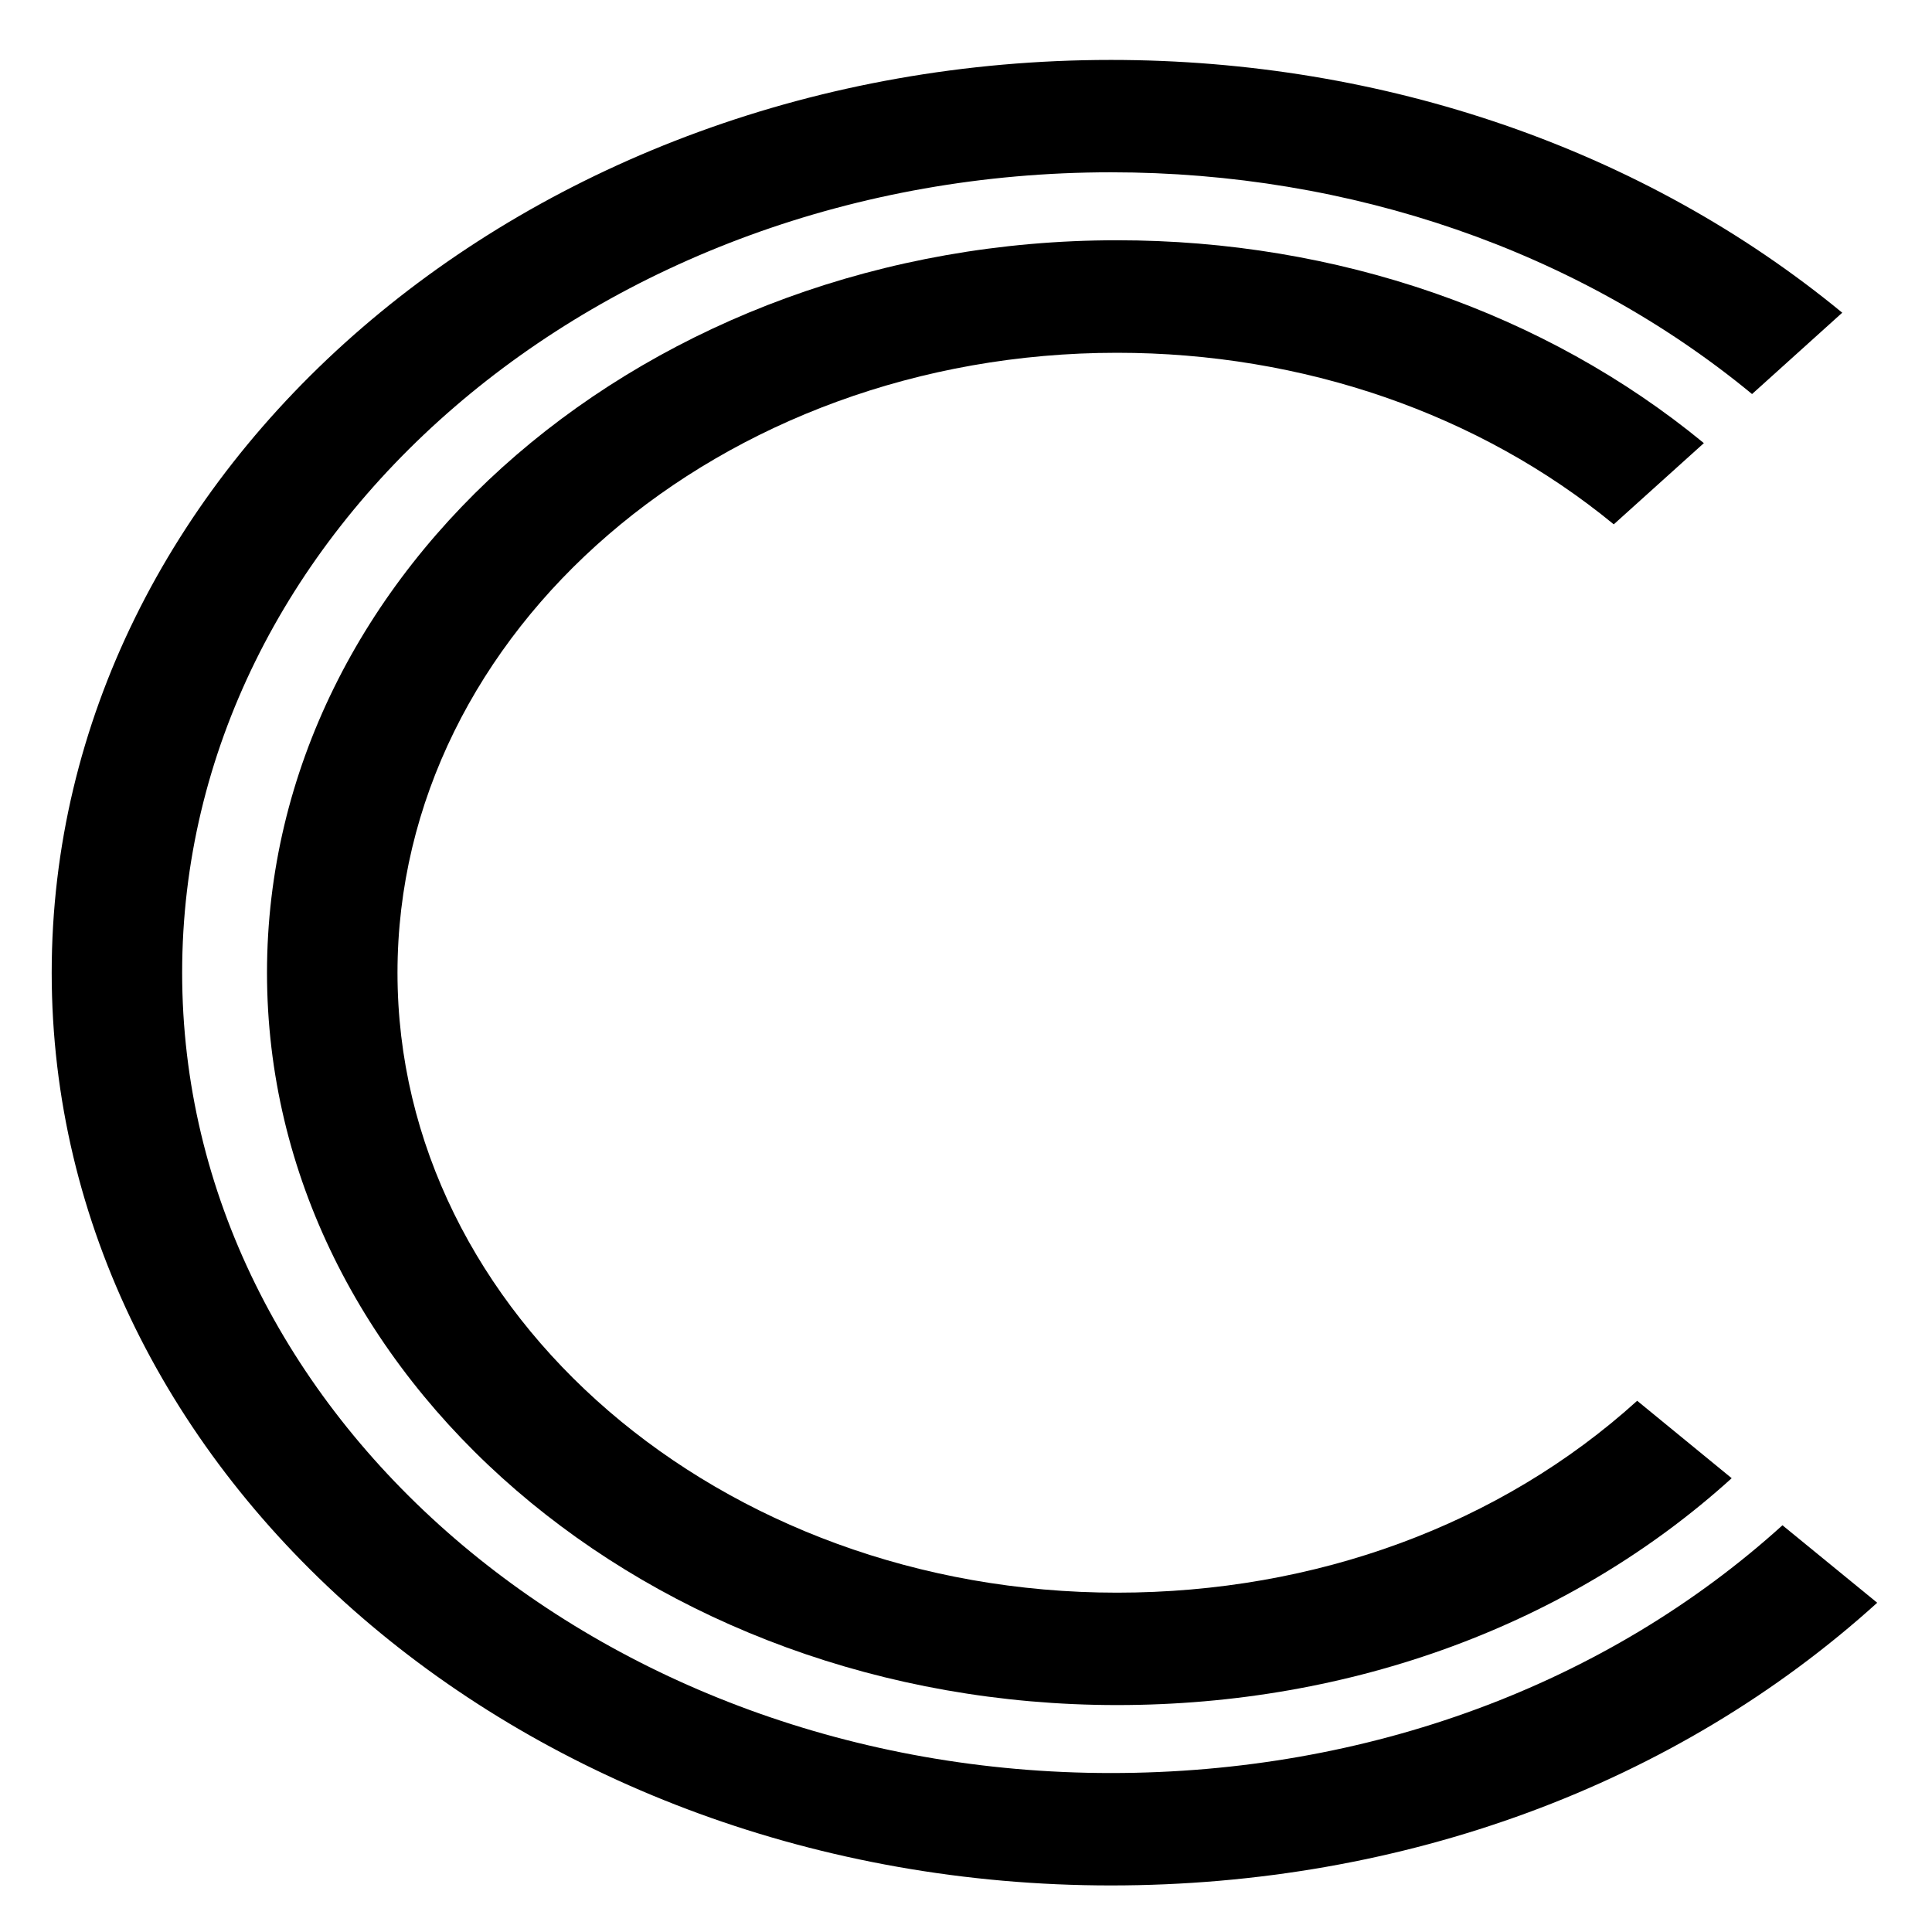
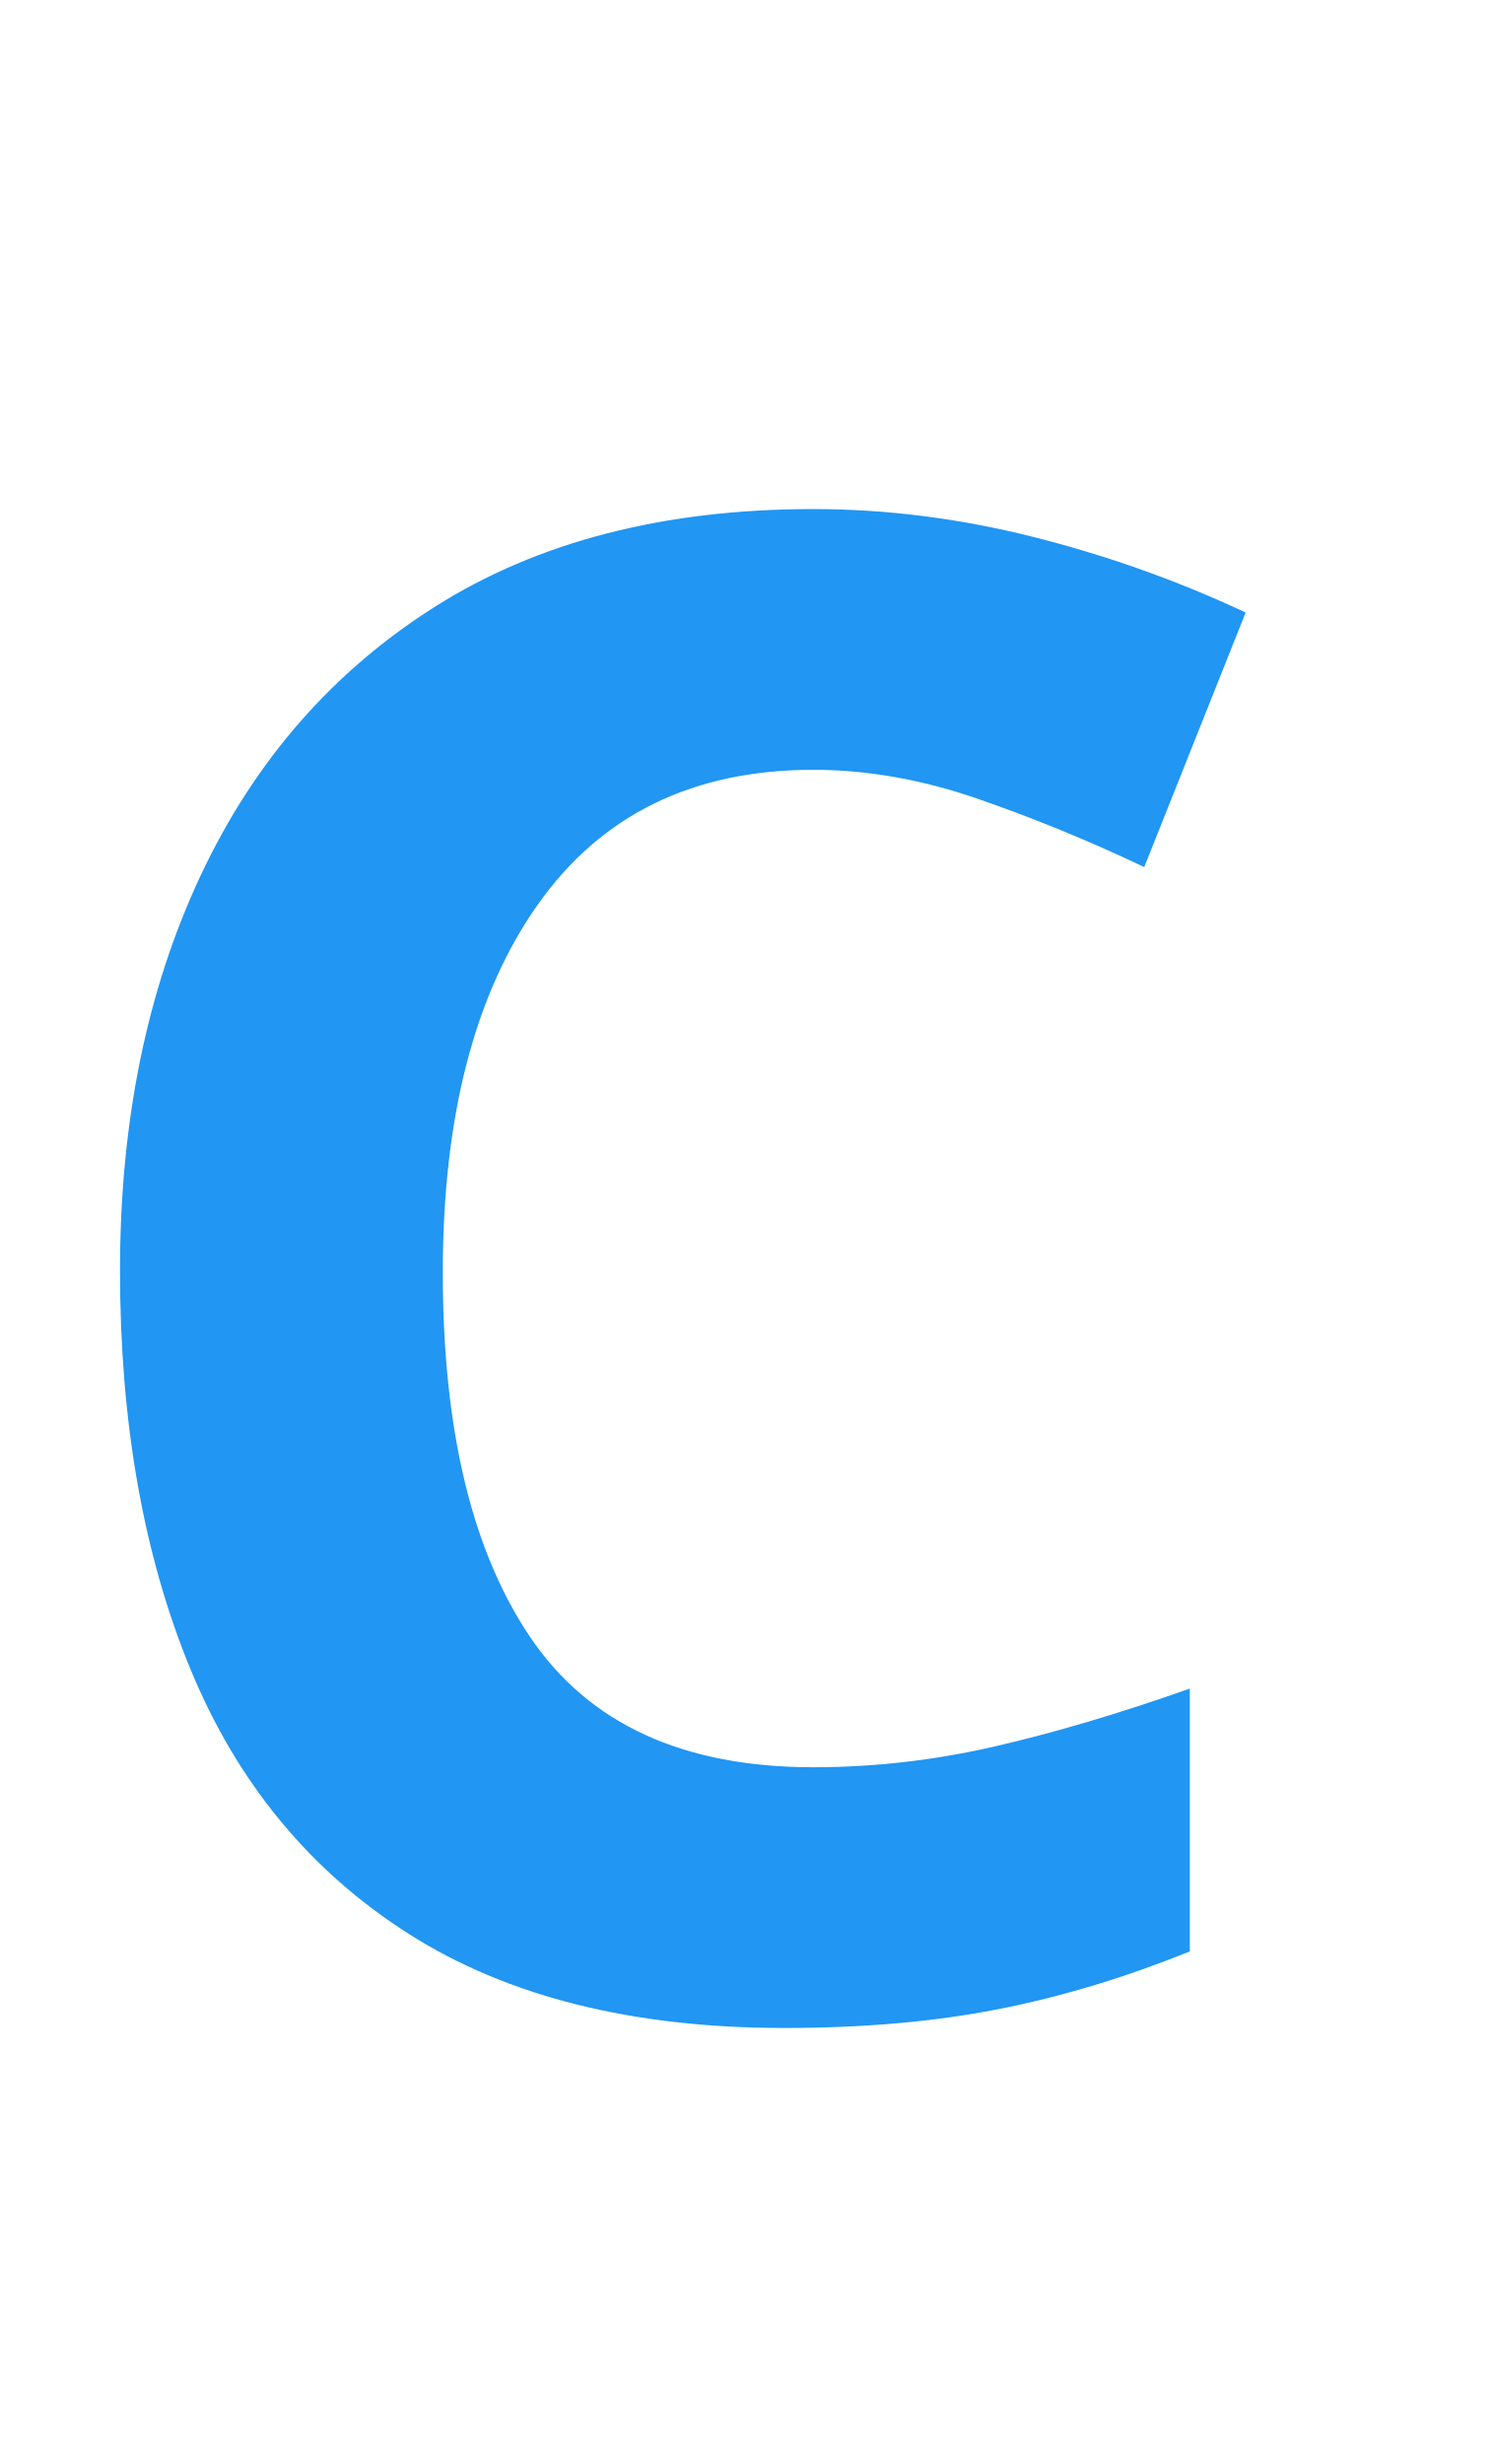
- <svg xmlns="http://www.w3.org/2000/svg" xmlns:ns1="http://vectornator.io" height="100%" stroke-miterlimit="10" style="fill-rule:nonzero;clip-rule:evenodd;stroke-linecap:round;stroke-linejoin:round;" version="1.1" viewBox="0 0 50 50" width="100%" xml:space="preserve">
+ <svg xmlns="http://www.w3.org/2000/svg" height="420.0mm" stroke-miterlimit="10" style="fill-rule:nonzero;clip-rule:evenodd;stroke-linecap:round;stroke-linejoin:round;" version="1.1" viewBox="0 0 722.925 1190.7" width="255mm" xml:space="preserve">
  <defs />
-   <g id="g901" ns1:layerName="g901">
-     <path d="M28.751 45.886C15.496 45.886 4.714 36.593 4.714 25.173C4.714 13.752 15.496 4.459 28.751 4.459C34.963 4.459 40.853 6.496 45.343 10.198L47.677 8.093C42.554 3.874 35.835 1.551 28.751 1.551C13.633 1.551 1.338 12.149 1.338 25.173C1.338 38.198 13.638 48.795 28.751 48.795C36.324 48.795 43.372 46.197 48.582 41.479L46.13 39.474C41.564 43.608 35.391 45.886 28.751 45.886Z" fill="#000000" fill-rule="nonzero" opacity="1" stroke="none" ns1:layerName="path" />
-     <path d="M28.909 9.13C33.717 9.13 38.281 10.707 41.764 13.57L44.096 11.468C39.982 8.081 34.59 6.218 28.909 6.218C16.782 6.218 6.91 14.721 6.91 25.173C6.91 35.621 16.776 44.127 28.909 44.127C34.983 44.127 40.639 42.042 44.816 38.256L42.37 36.252C38.836 39.454 34.053 41.218 28.909 41.218C18.642 41.218 10.287 34.02 10.287 25.174C10.287 16.327 18.642 9.13 28.909 9.13Z" fill="#000000" fill-rule="nonzero" opacity="1" stroke="none" ns1:layerName="path" />
+   <g id="Layer-1">
+     <text fill="#2196f3" font-family="Helvetica-Bold" font-size="1000" opacity="1" stroke="none" text-anchor="start" transform="matrix(1 0 0 1 0 0)" x="0" y="0">
+       <tspan font-weight="bold" textLength="722.168" x="0" y="970">C</tspan>
+     </text>
  </g>
</svg>
